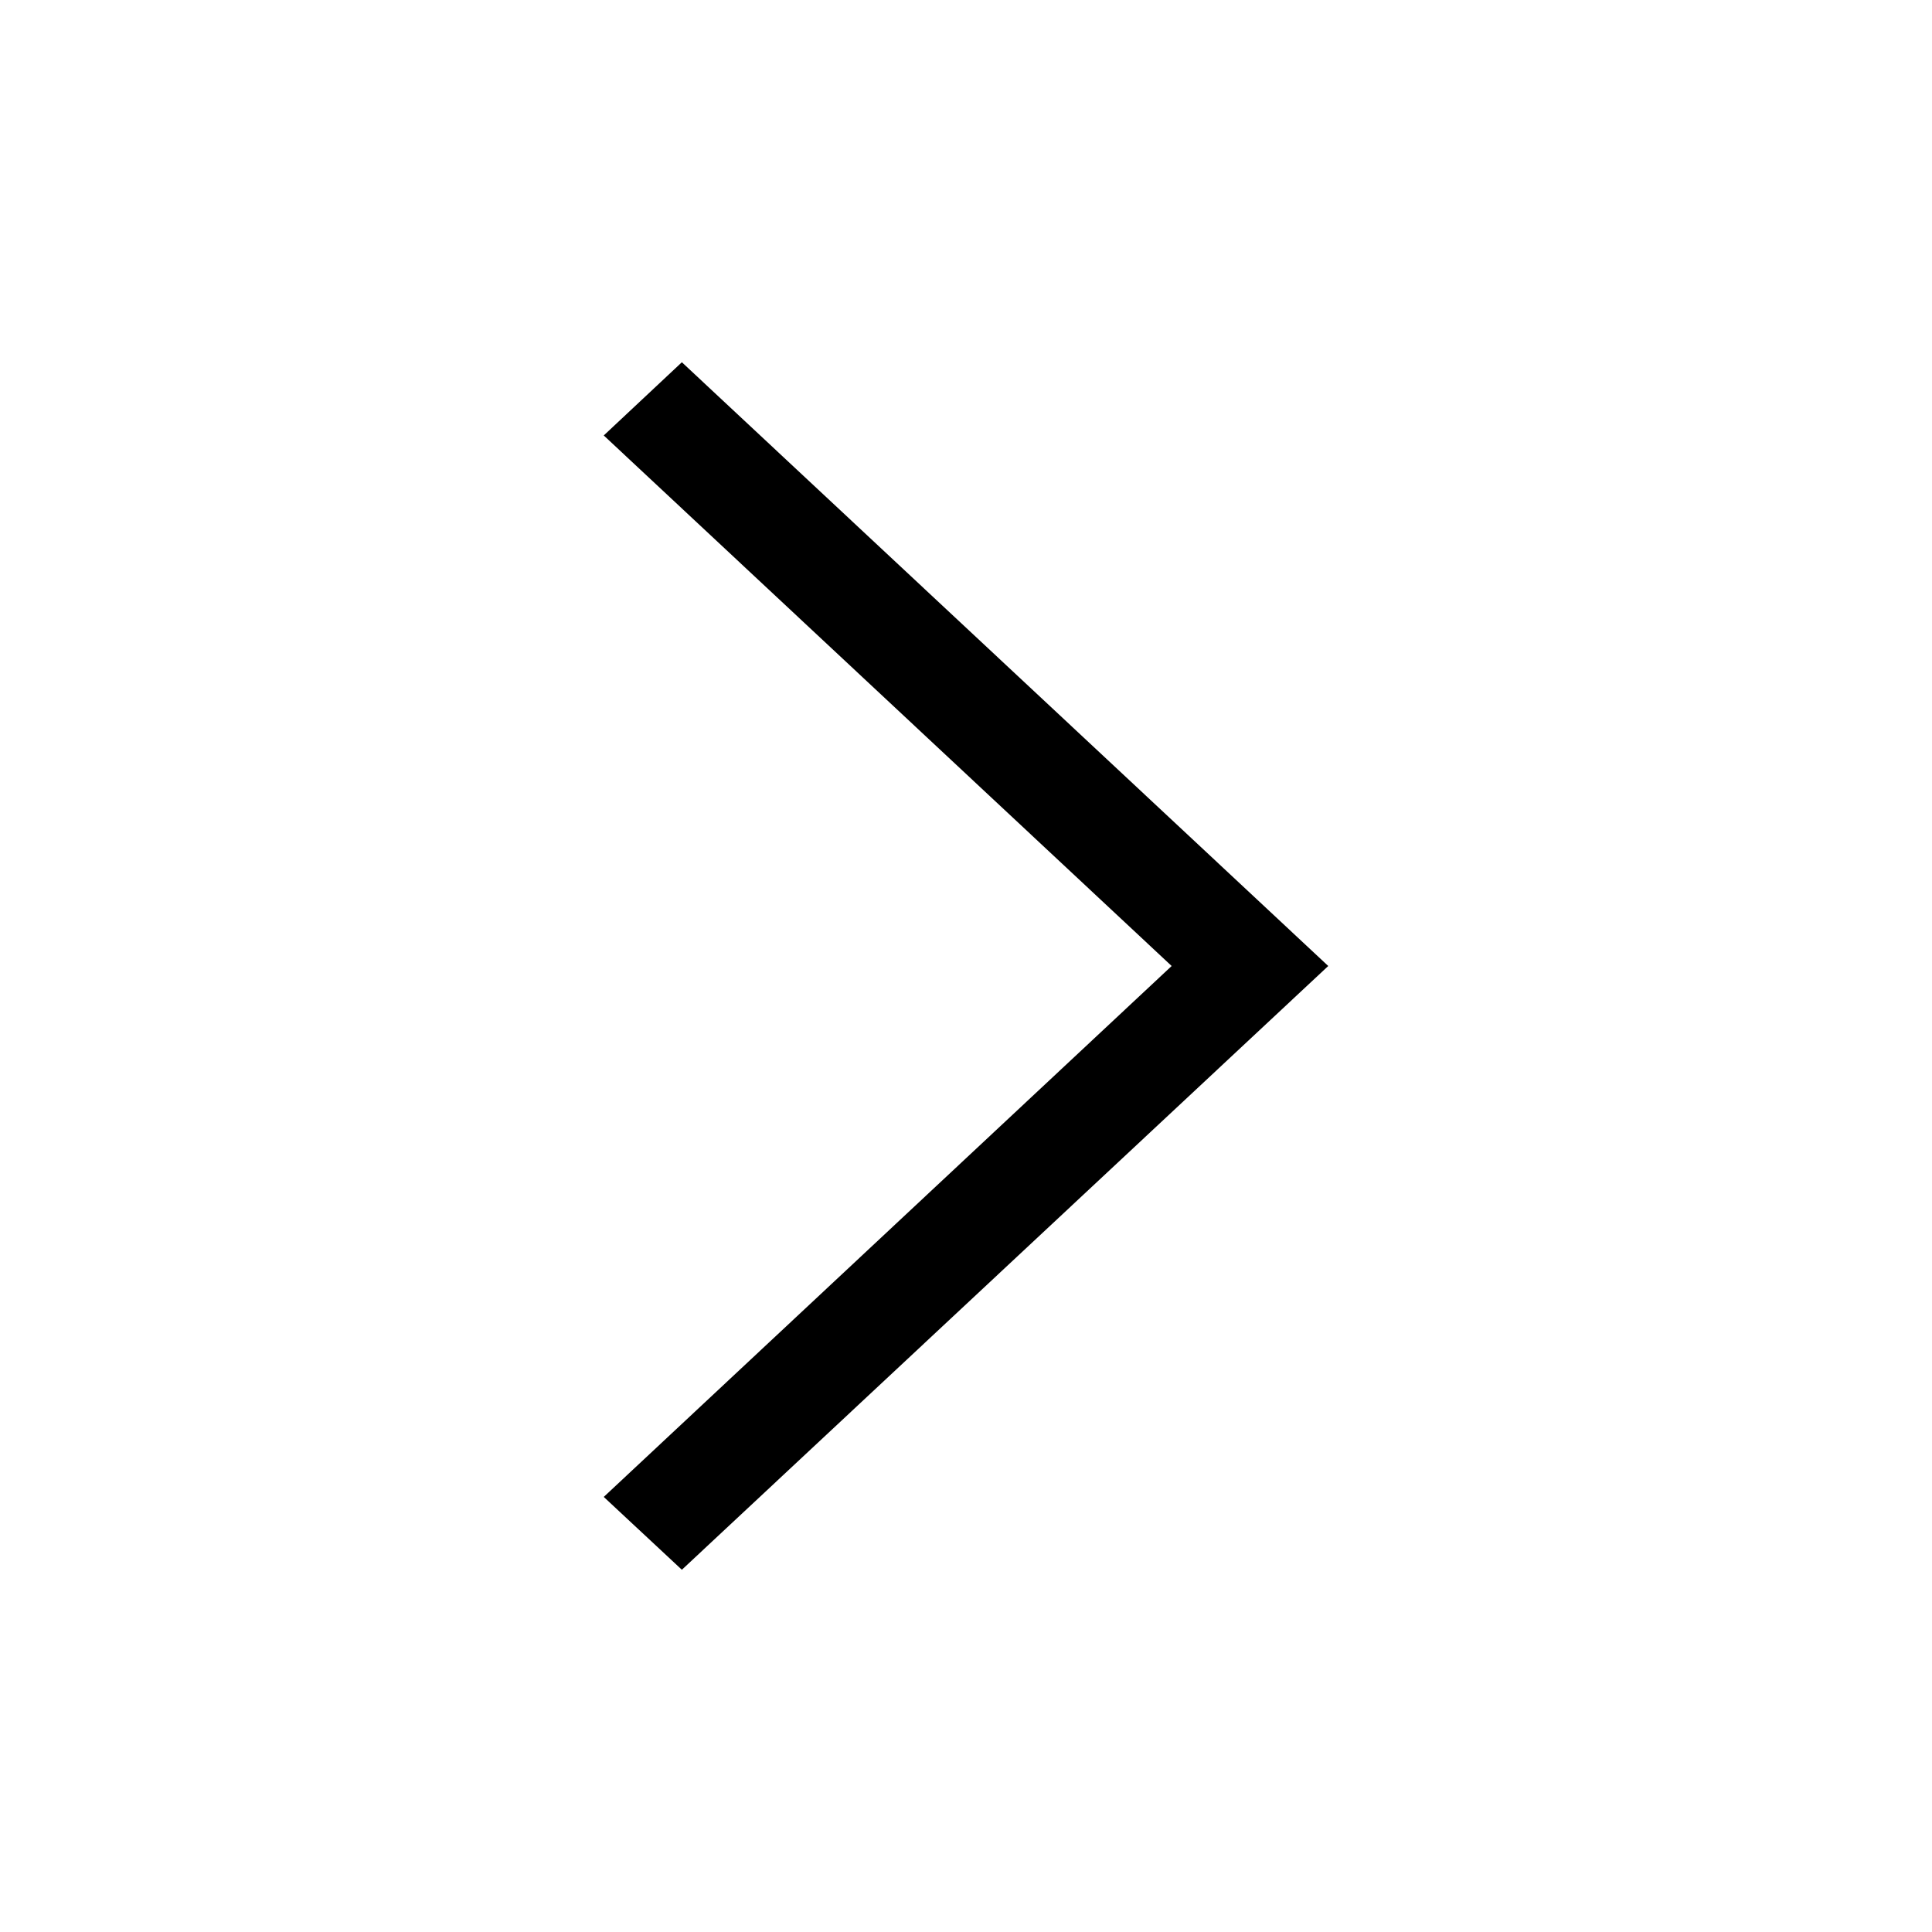
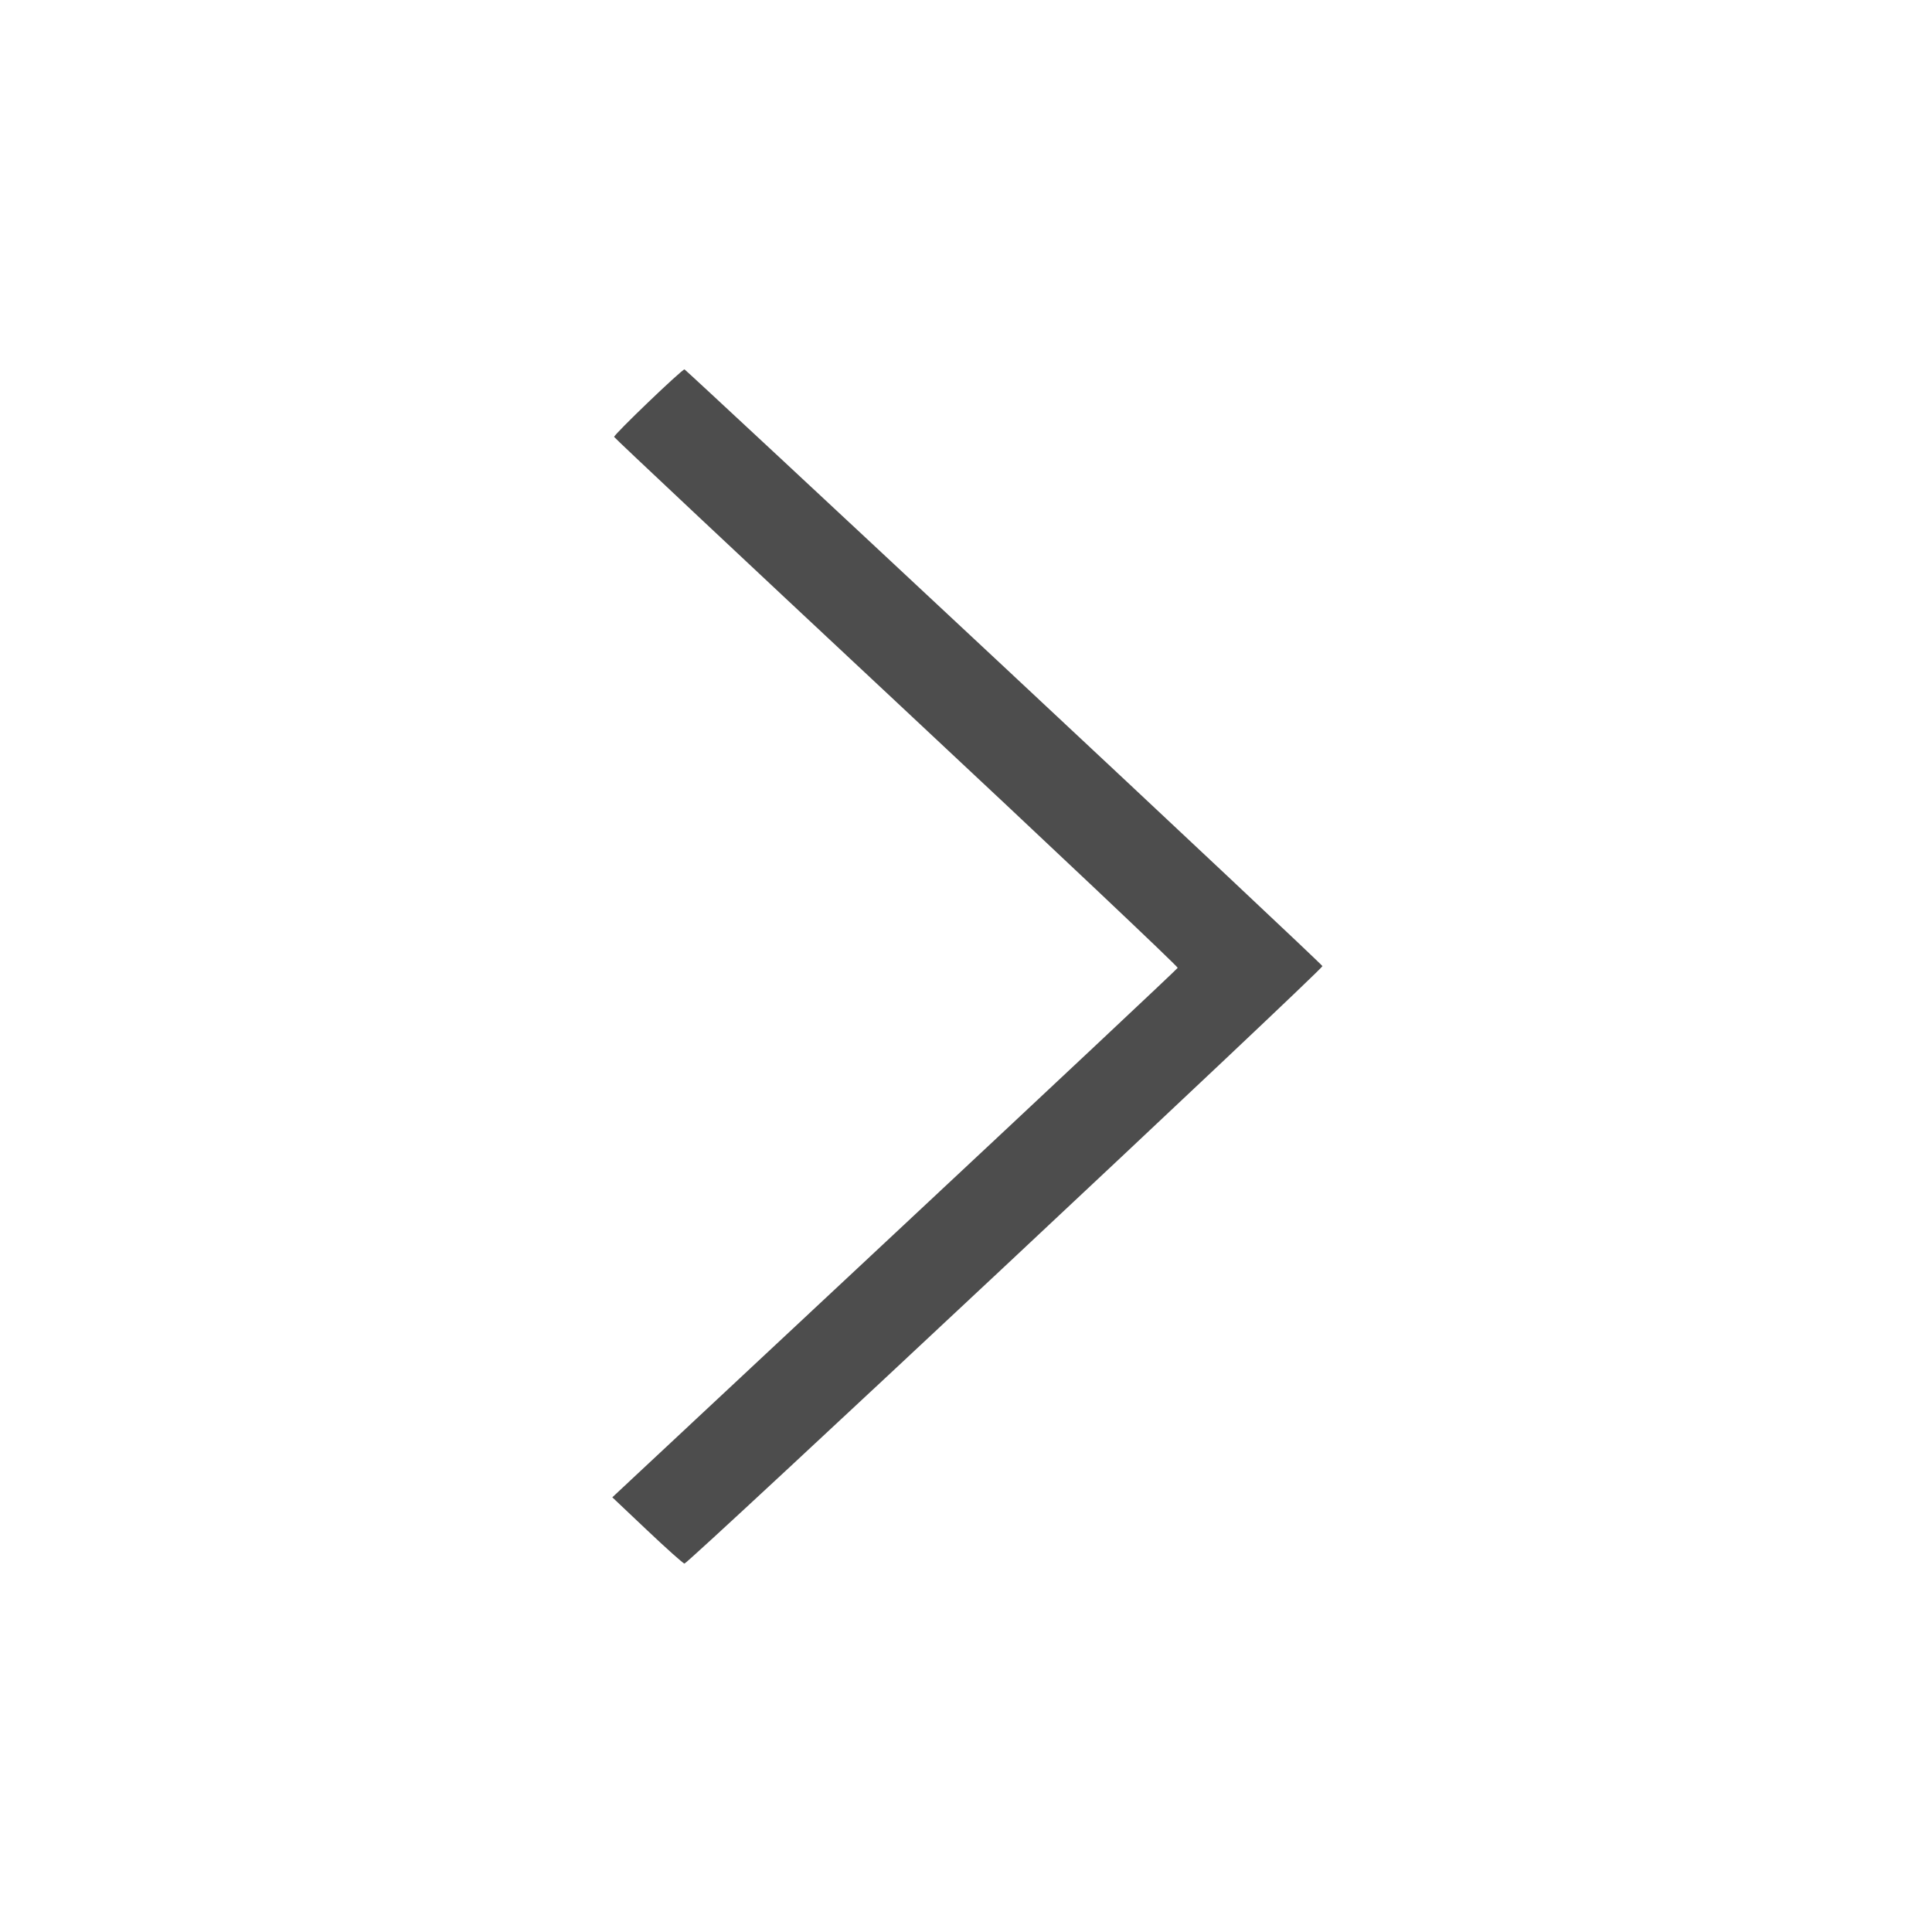
<svg xmlns="http://www.w3.org/2000/svg" height="512px" id="Layer_1" style="enable-background:new 0 0 512 512;" version="1.1" viewBox="0 0 512 512" width="512px" xml:space="preserve">
-   <polygon points="160,115.4 180.7,96 352,256 180.7,416 160,396.7 310.5,256 " />
+   <defs id="defs38" />
+   <path style="fill:#4d4d4d;stroke-width:0.814" d="m 265.95,176.603 c 46.341,43.291 84.371,79.035 84.51,79.43 0.255,0.725 -168.045,158.334 -169.074,158.334 -0.304,0 -4.73,-3.952 -9.835,-8.782 l -9.283,-8.782 74.798,-69.875 c 41.139,-38.431 74.905,-70.129 75.035,-70.438 0.13,-0.31 -33.368,-31.967 -74.442,-70.35 -41.073,-38.383 -74.782,-70.041 -74.908,-70.351 -0.204,-0.502 17.927,-17.902 18.649,-17.897 0.161,8.2e-4 38.208,35.422 84.55,78.713 z" id="path44" />
</svg>
